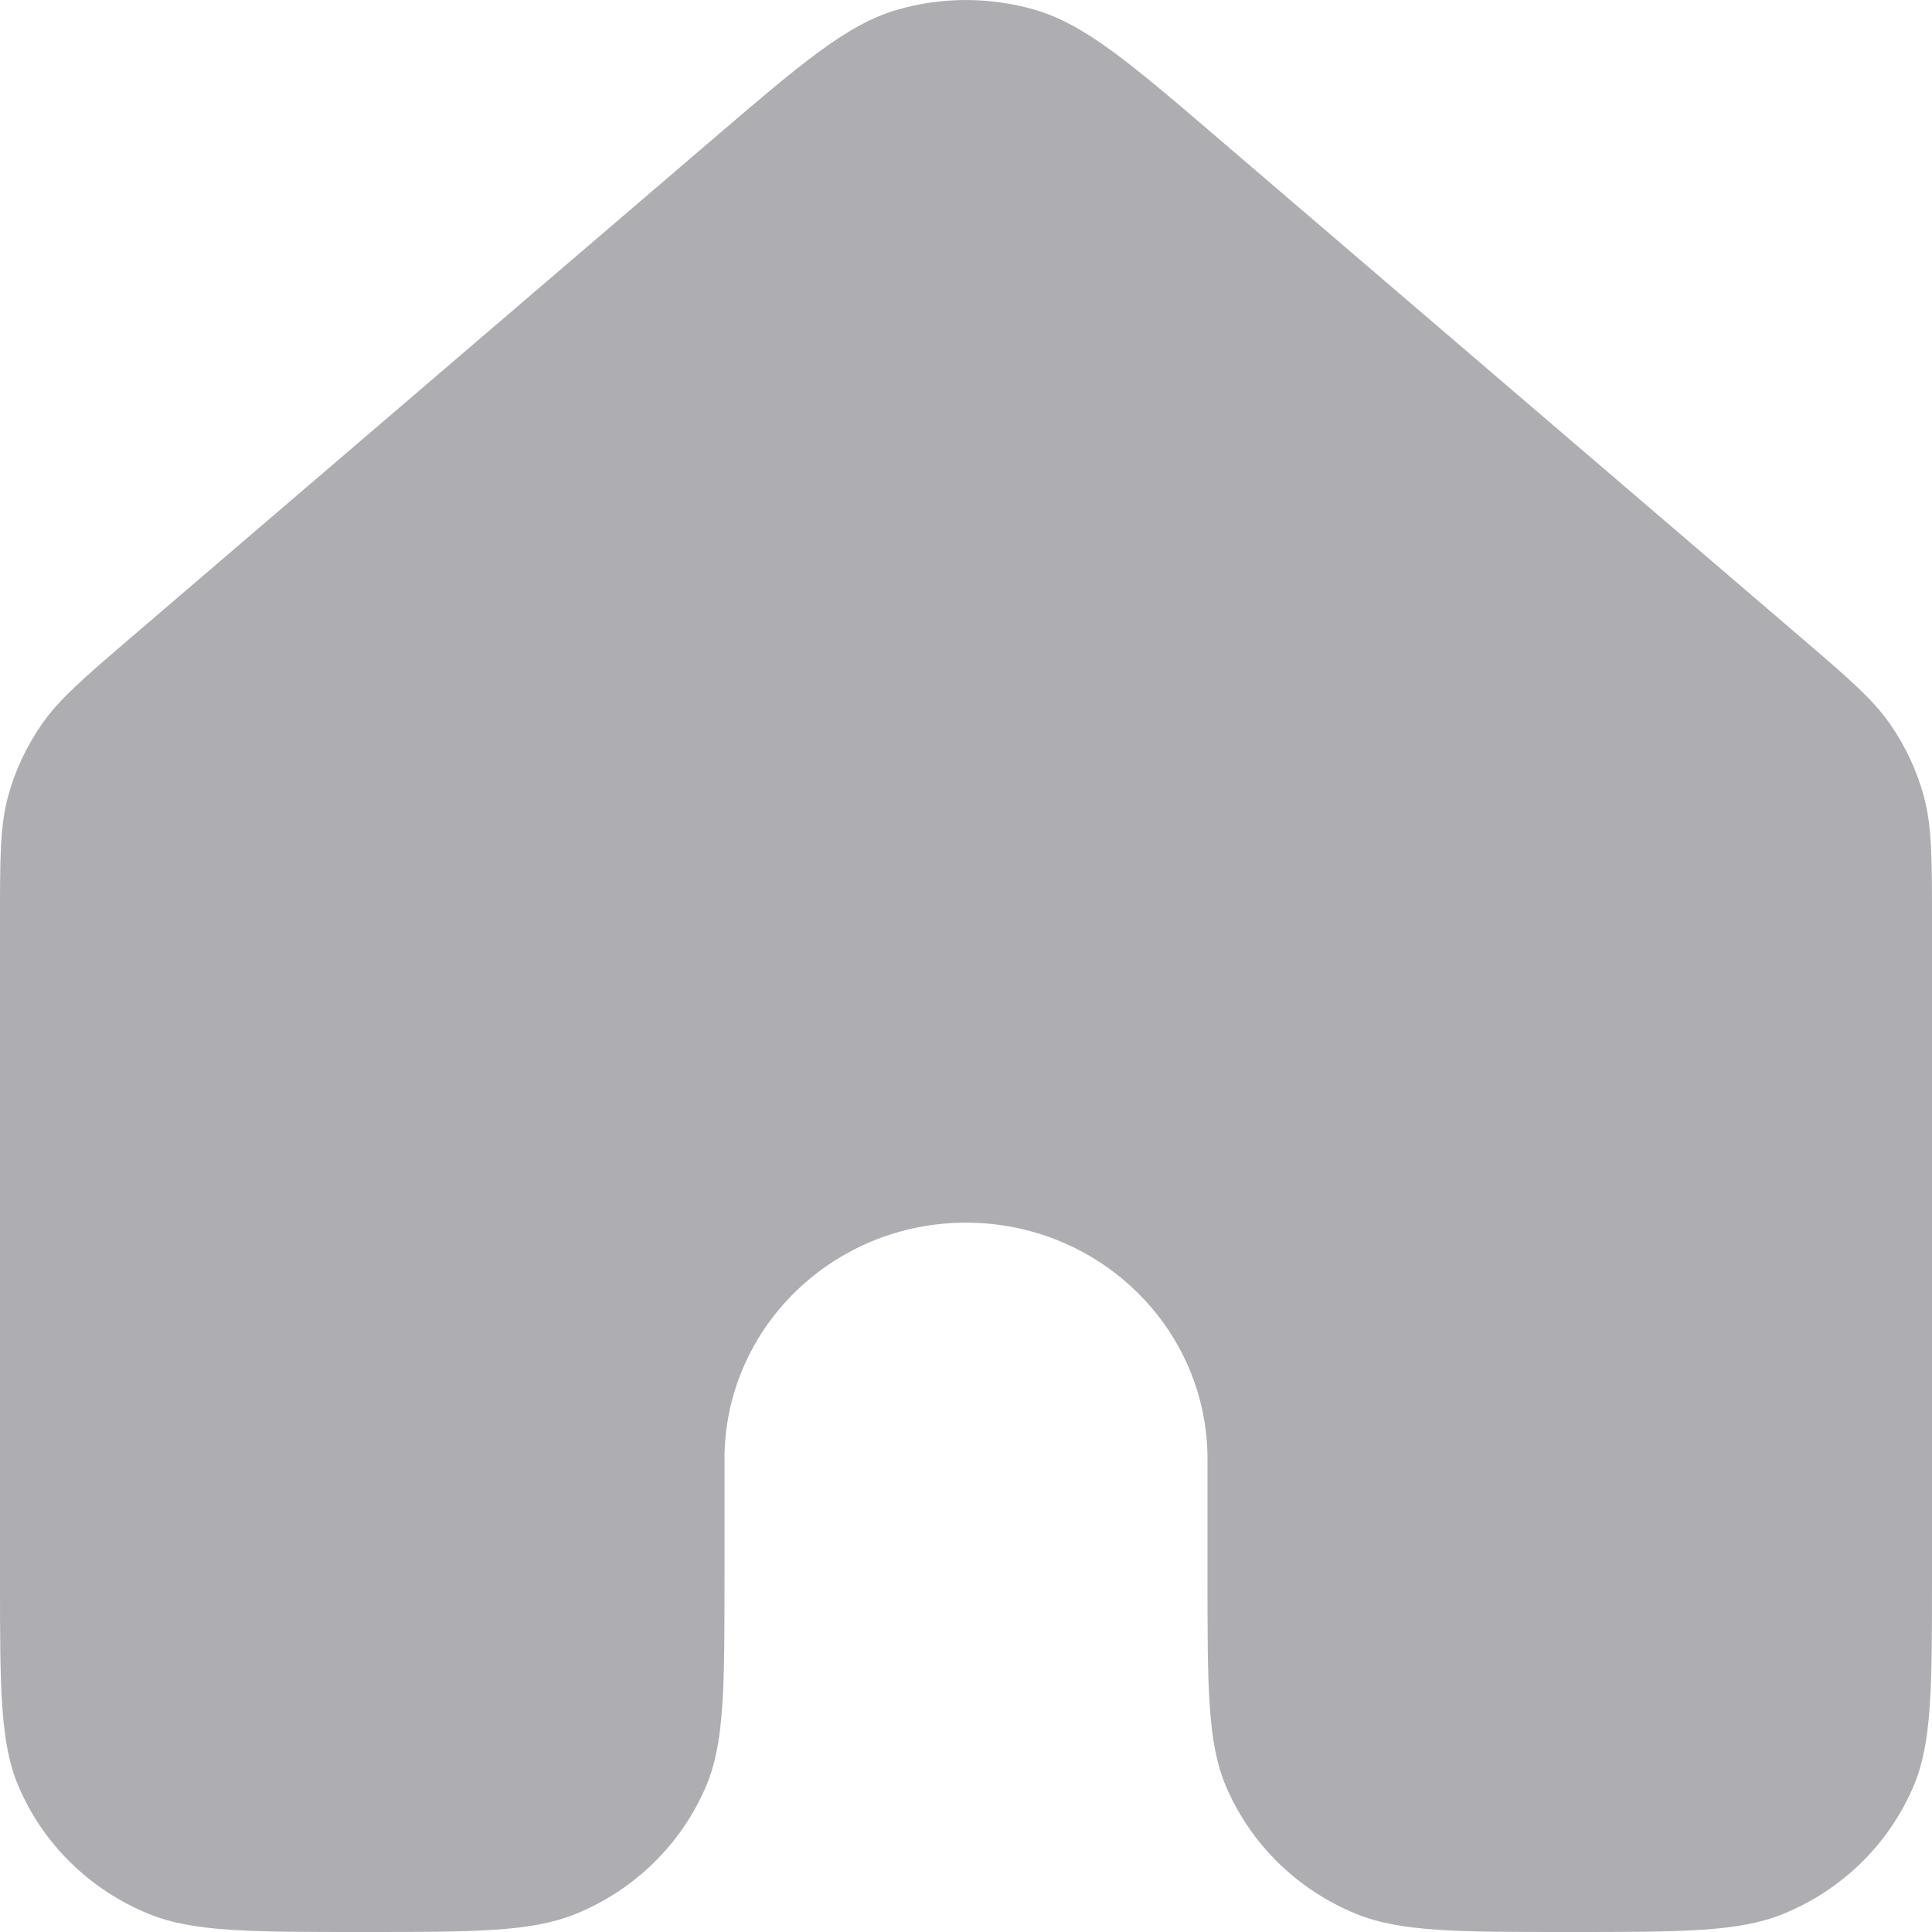
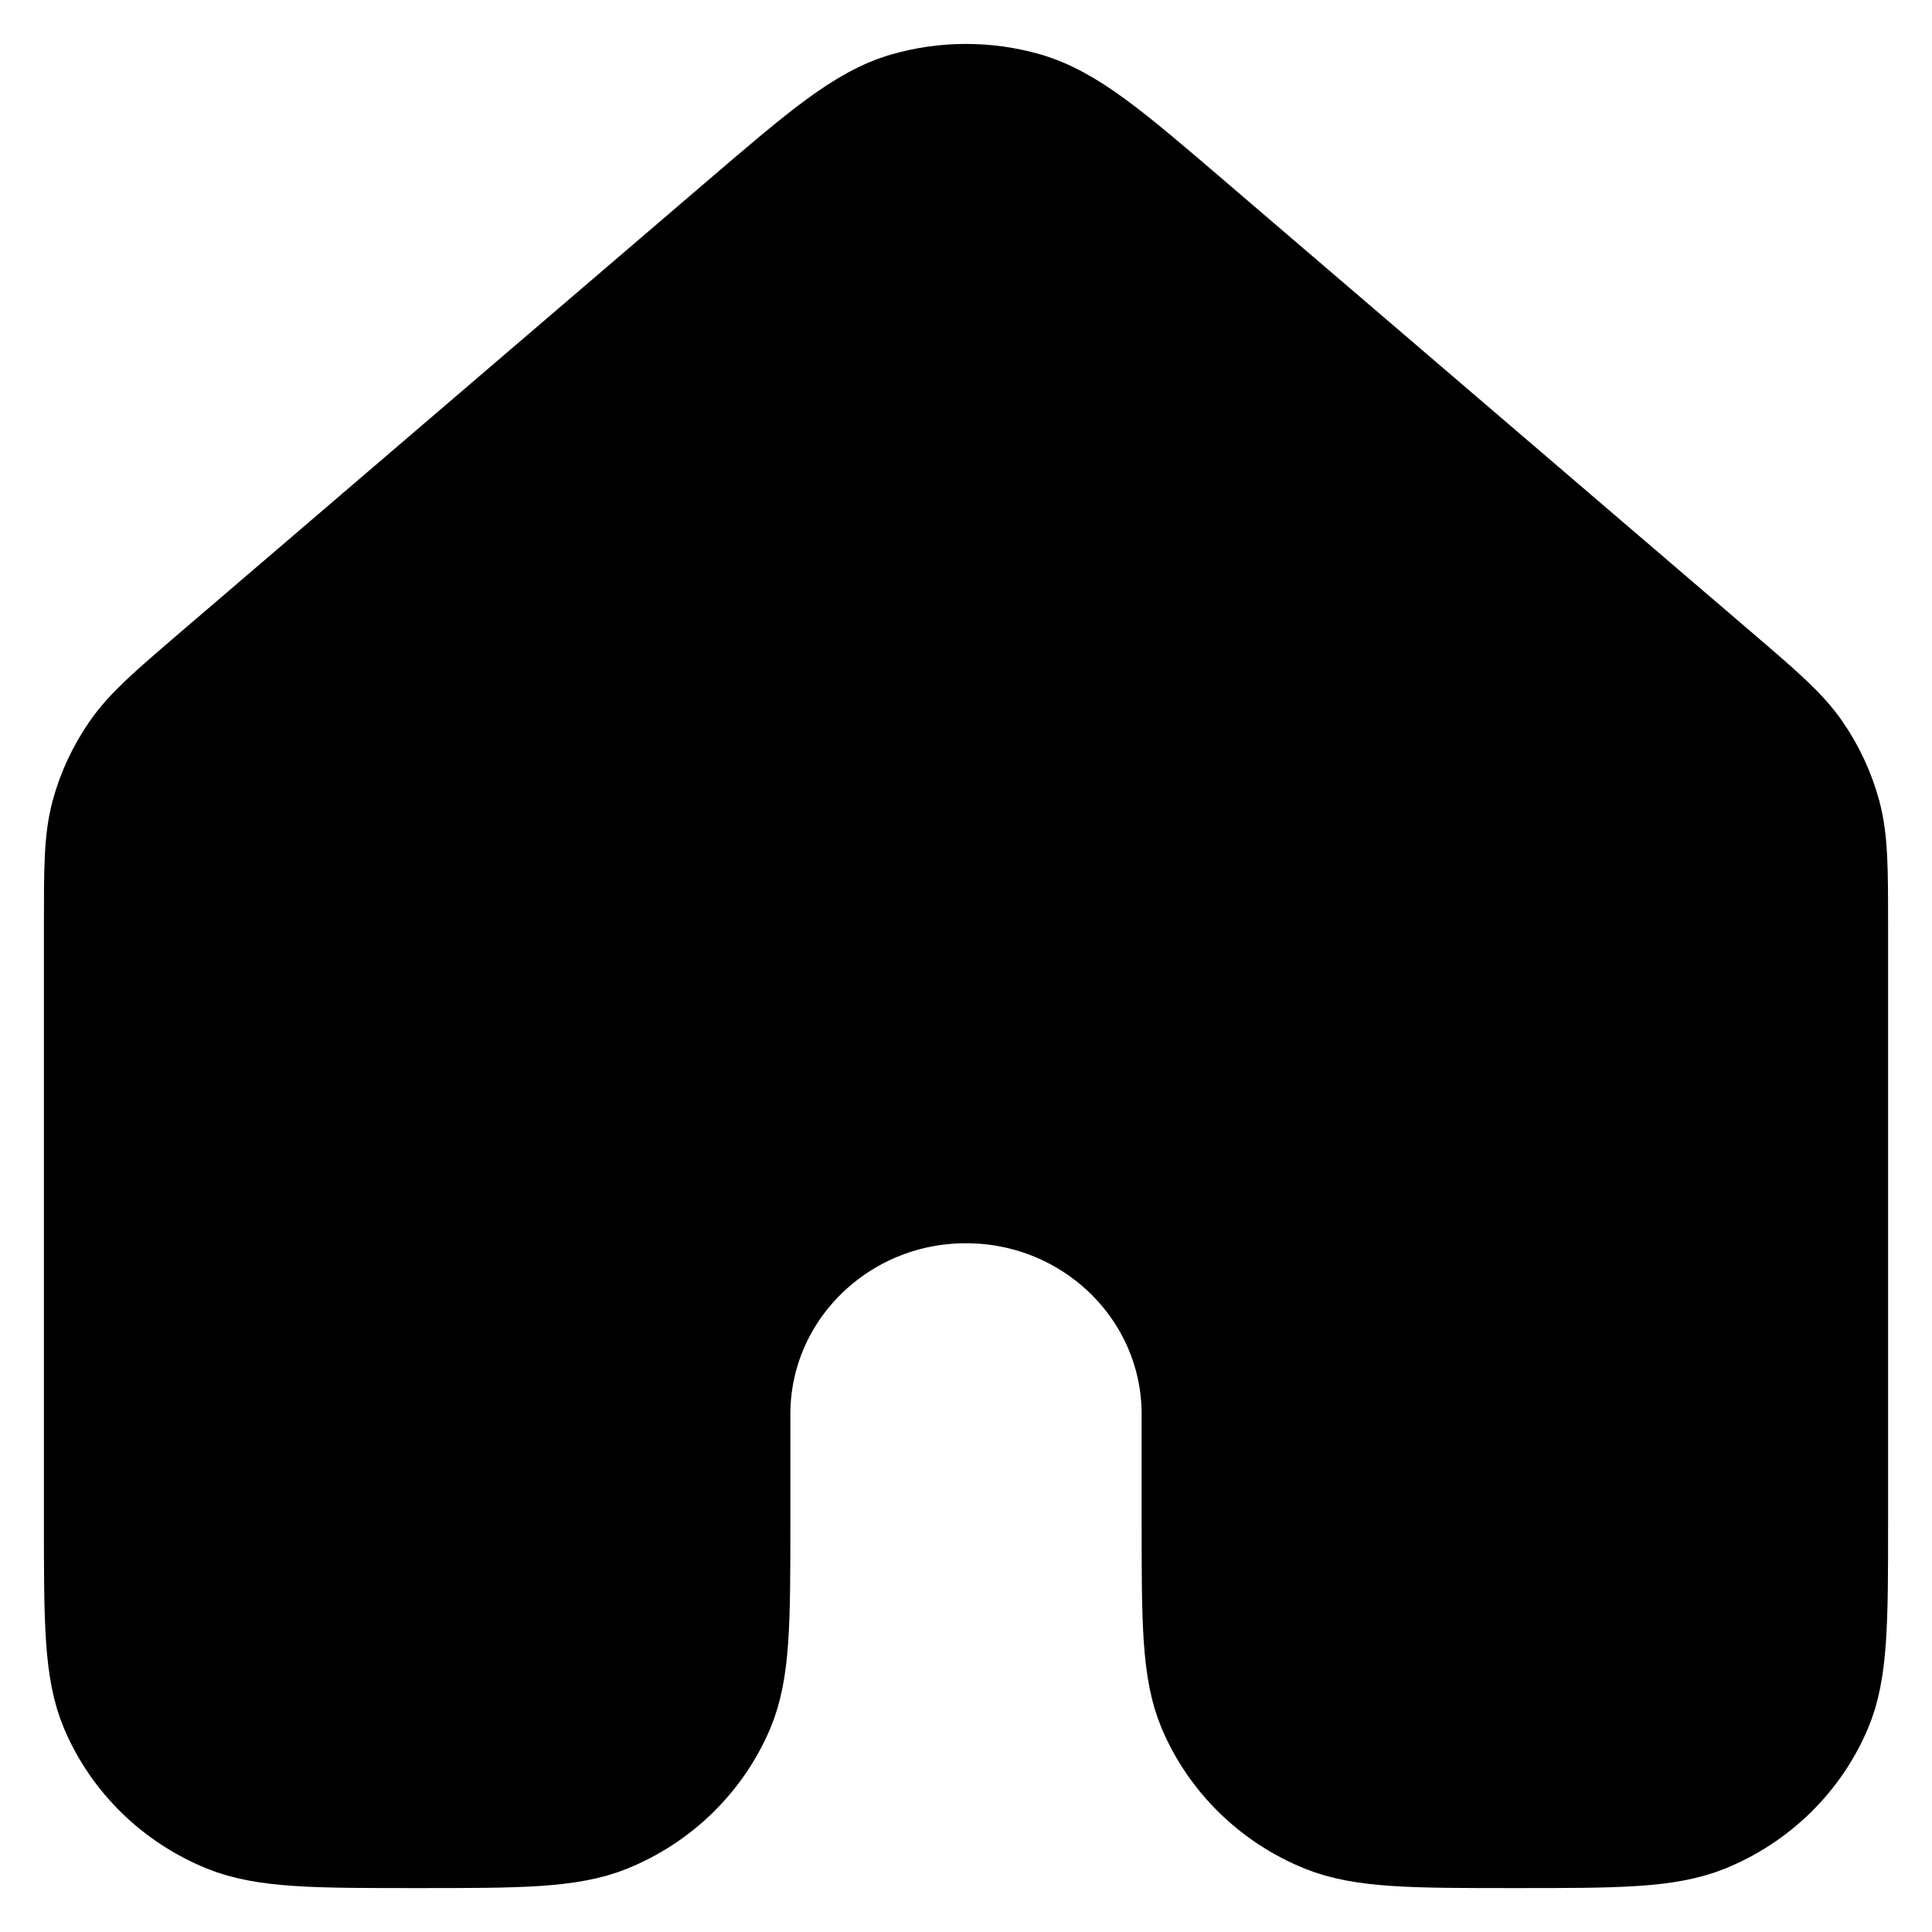
- <svg xmlns="http://www.w3.org/2000/svg" width="20" height="20" viewBox="0 0 20 20" fill="#000000">
-   <path d="M20 16.328V9.539C20 8.885 19.999 8.558 19.918 8.253C19.846 7.984 19.728 7.729 19.568 7.498C19.388 7.238 19.137 7.022 18.634 6.591L12.634 1.452C11.701 0.652 11.234 0.253 10.709 0.1C10.246 -0.033 9.753 -0.033 9.291 0.1C8.766 0.252 8.3 0.652 7.368 1.45L1.366 6.591C0.863 7.022 0.613 7.238 0.432 7.498C0.272 7.729 0.153 7.984 0.081 8.253C0 8.558 0 8.885 0 9.539V16.328C0 17.469 0 18.039 0.19 18.488C0.444 19.088 0.93 19.565 1.543 19.814C2.002 20 2.585 20 3.75 20C4.915 20 5.498 20 5.957 19.814C6.57 19.565 7.056 19.088 7.31 18.489C7.5 18.039 7.5 17.469 7.5 16.328V15.104C7.5 13.753 8.619 12.657 10 12.657C11.381 12.657 12.5 13.753 12.5 15.104V16.328C12.5 17.469 12.5 18.039 12.69 18.489C12.944 19.088 13.43 19.565 14.043 19.814C14.502 20 15.085 20 16.25 20C17.415 20 17.998 20 18.457 19.814C19.07 19.565 19.556 19.088 19.81 18.488C20 18.039 20 17.469 20 16.328Z" fill="#AEAEB2" />
+ <svg xmlns="http://www.w3.org/2000/svg" width="22" height="22" viewBox="0 0 22 22" fill="currentColor">
+   <path d="M21 17.328V10.539C21 9.885 20.999 9.558 20.918 9.253C20.846 8.984 20.728 8.729 20.568 8.498C20.388 8.238 20.137 8.022 19.634 7.591L13.634 2.452C12.701 1.652 12.234 1.253 11.709 1.1C11.246 0.967 10.753 0.967 10.29 1.1C9.766 1.252 9.3 1.652 8.368 2.45L2.366 7.591C1.863 8.022 1.613 8.238 1.432 8.498C1.272 8.729 1.153 8.984 1.081 9.253C1 9.558 1 9.885 1 10.539V17.328C1 18.469 1 19.039 1.19 19.488C1.444 20.088 1.93 20.565 2.543 20.814C3.002 21 3.585 21 4.75 21C5.915 21 6.498 21 6.957 20.814C7.57 20.565 8.056 20.088 8.31 19.489C8.5 19.039 8.5 18.469 8.5 17.328V16.104C8.5 14.753 9.619 13.657 11 13.657C12.381 13.657 13.5 14.753 13.5 16.104V17.328C13.5 18.469 13.5 19.039 13.69 19.489C13.944 20.088 14.43 20.565 15.043 20.814C15.502 21 16.085 21 17.25 21C18.415 21 18.998 21 19.457 20.814C20.07 20.565 20.556 20.088 20.81 19.488C21 19.039 21 18.469 21 17.328Z" fill="currentColor" stroke="currentColor" stroke-linecap="round" stroke-linejoin="round" />
</svg>
